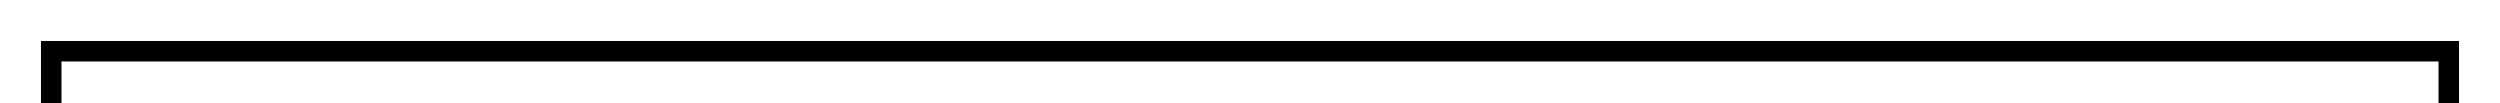
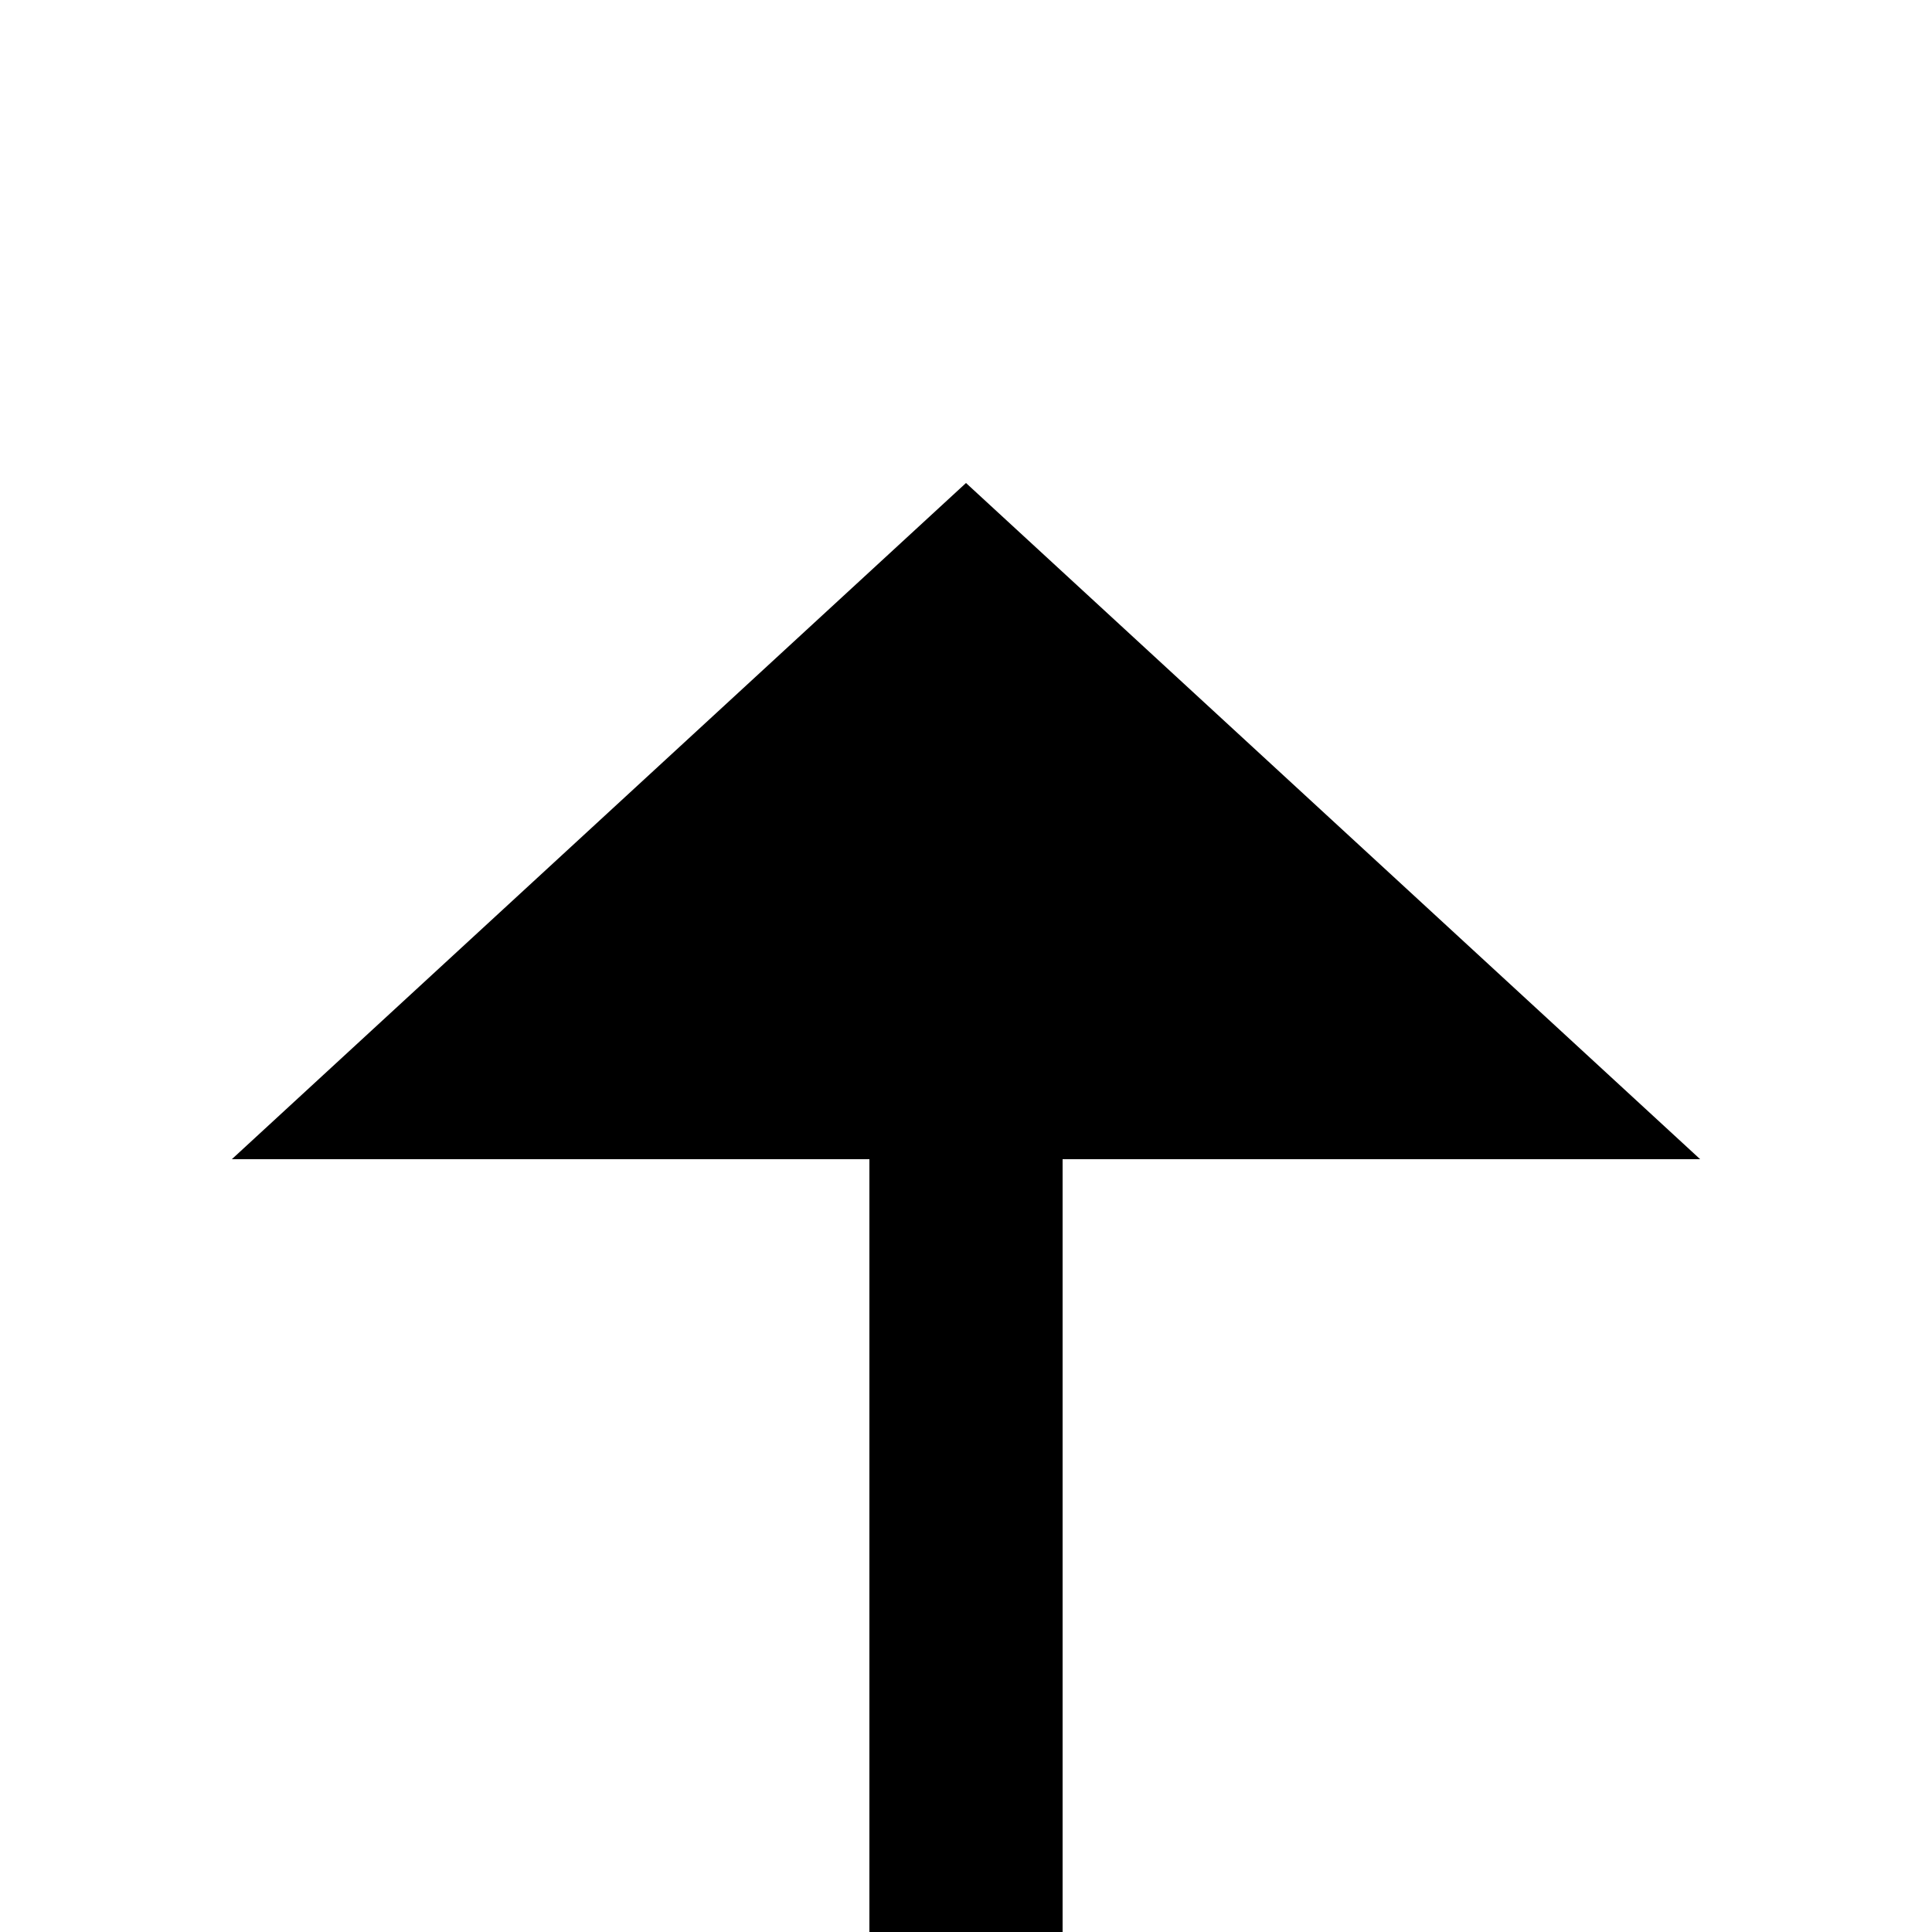
- <svg xmlns="http://www.w3.org/2000/svg" version="1.1" width="244px" height="10px" preserveAspectRatio="xMinYMid meet" viewBox="544 116  244 8">
-   <path d="M 549 140  L 549 120  L 783 120  L 783 134  " stroke-width="2" stroke="#000000" fill="none" />
-   <path d="M 775.4 133  L 783 140  L 790.6 133  L 775.4 133  Z " fill-rule="nonzero" fill="#000000" stroke="none" />
+ <svg xmlns="http://www.w3.org/2000/svg" version="1.1" width="20px" height="20px" preserveAspectRatio="xMinYMid meet" viewBox="539 251  20 18">
+   <path d="M 549 296  L 549 261  " stroke-width="2" stroke="#000000" fill="none" />
+   <path d="M 556.6 262  L 549 255  L 541.4 262  L 556.6 262  Z " fill-rule="nonzero" fill="#000000" stroke="none" />
</svg>
